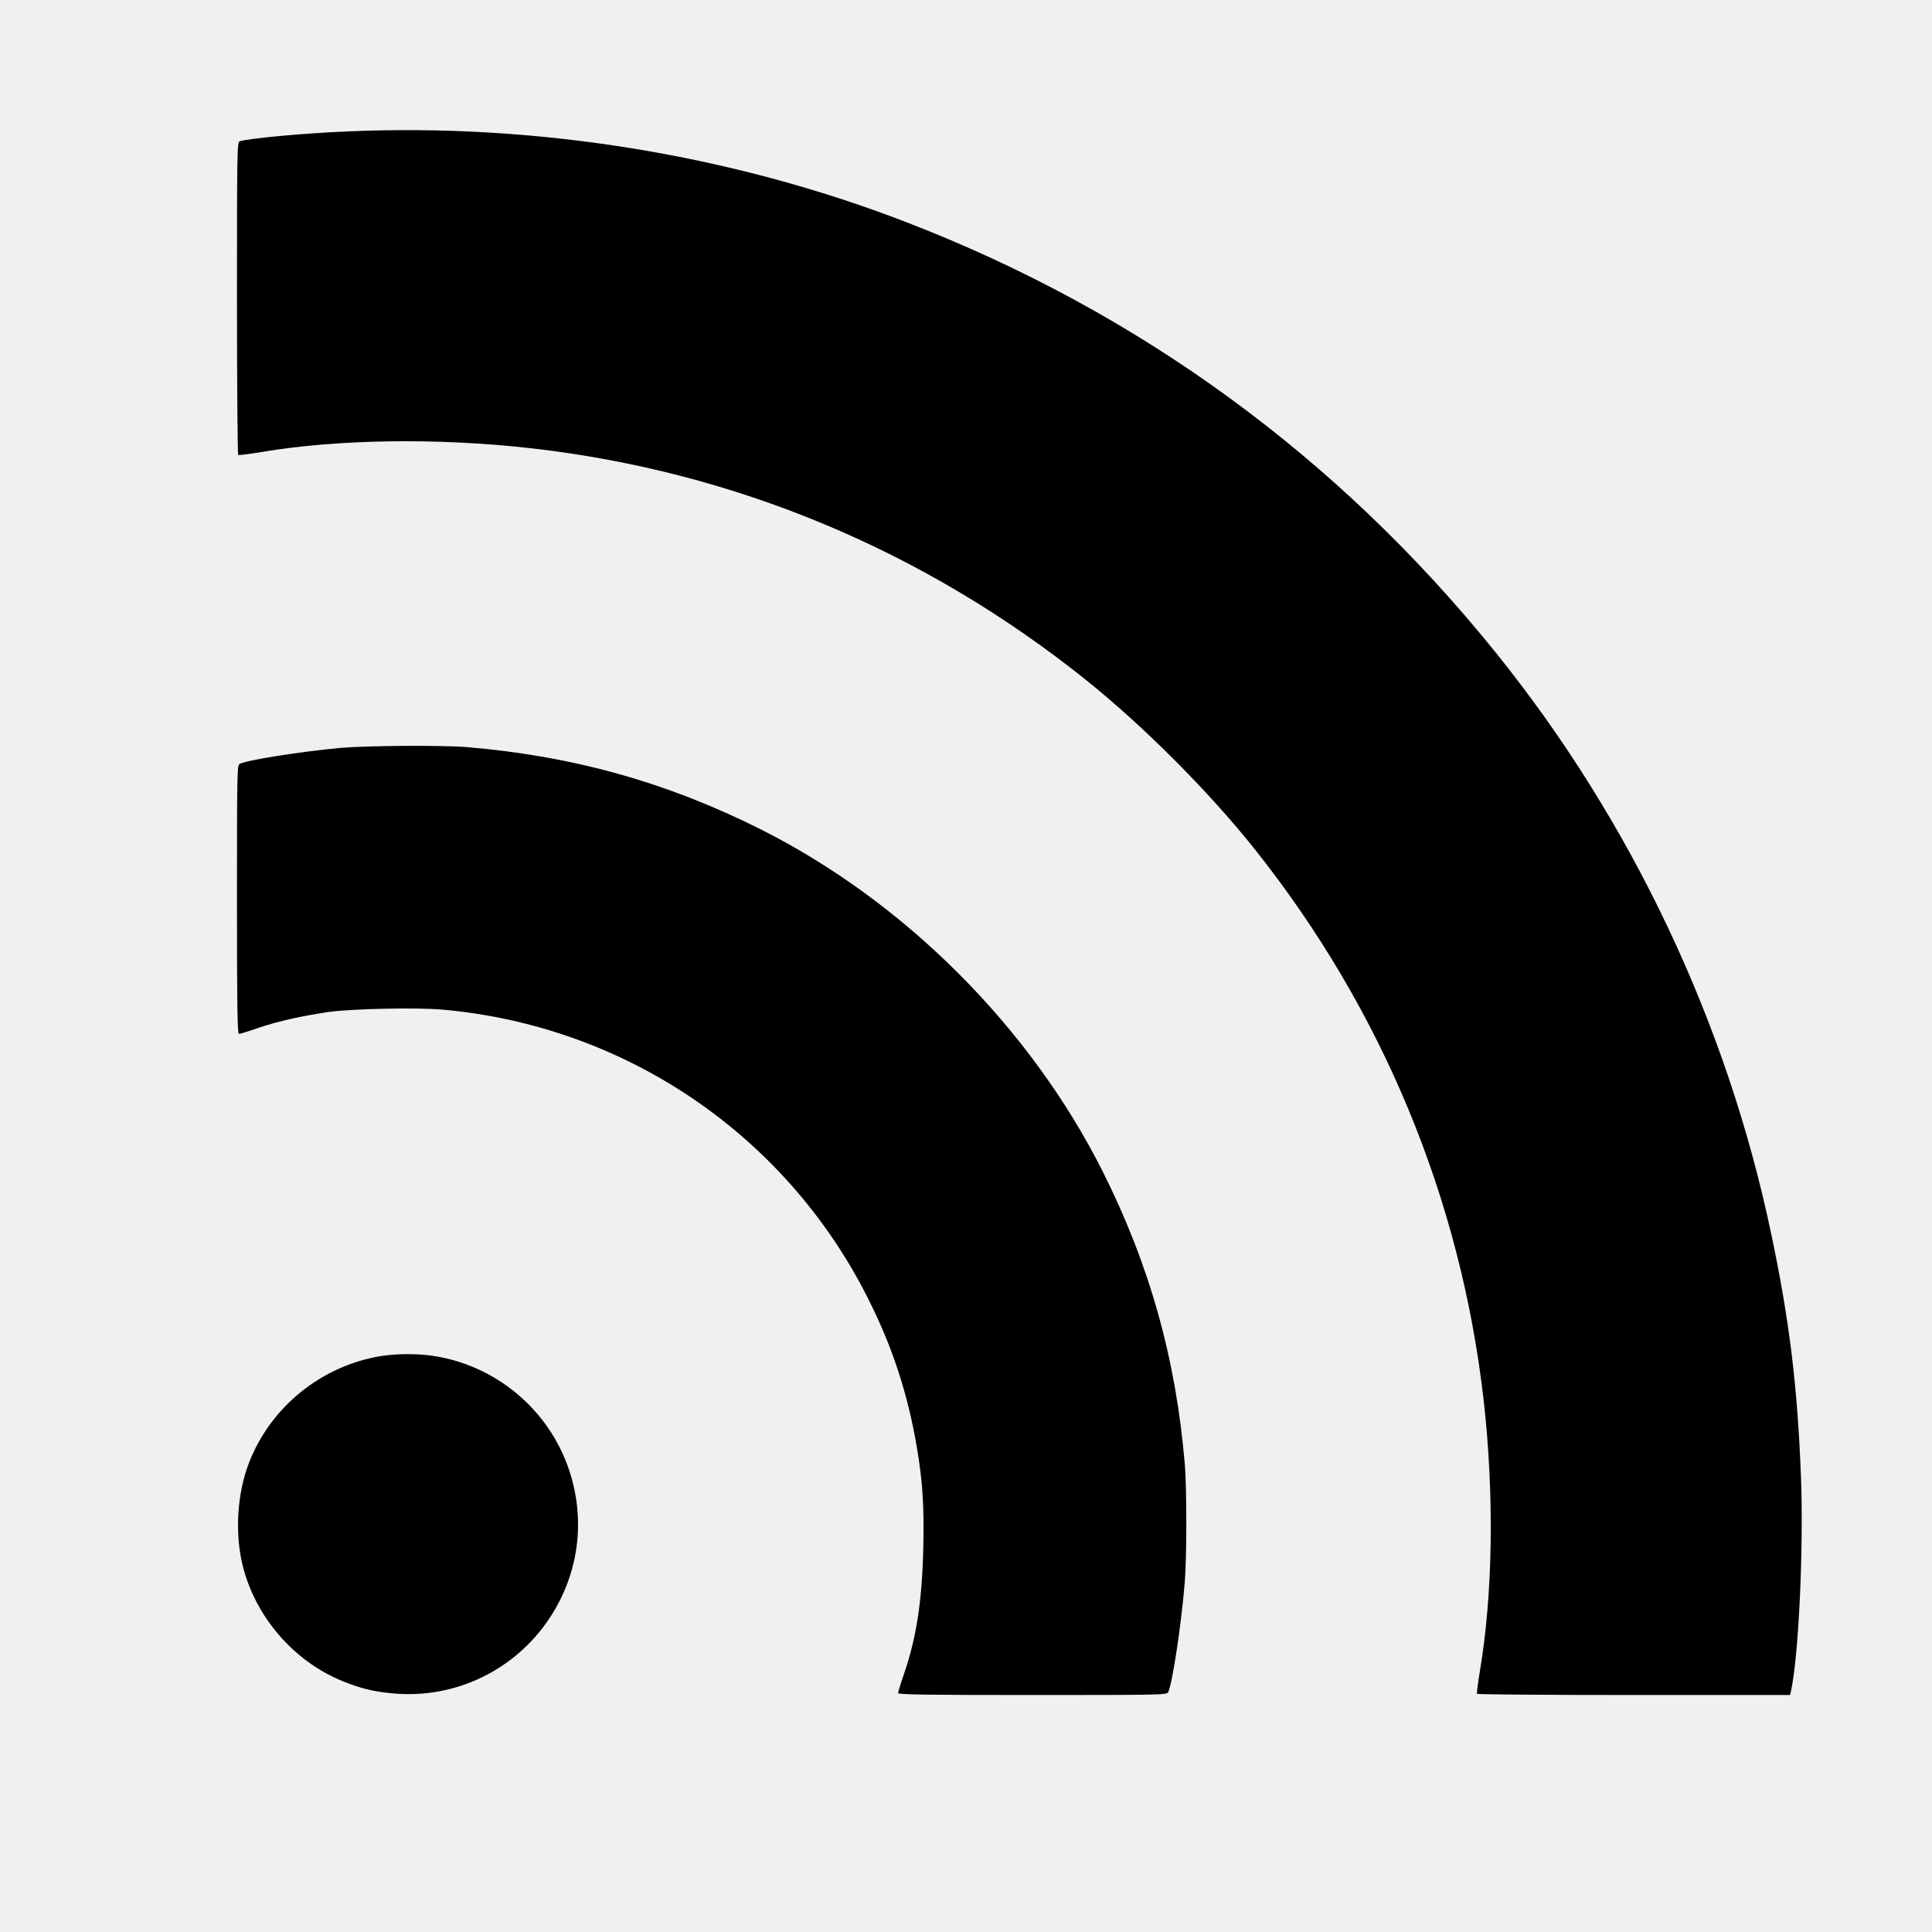
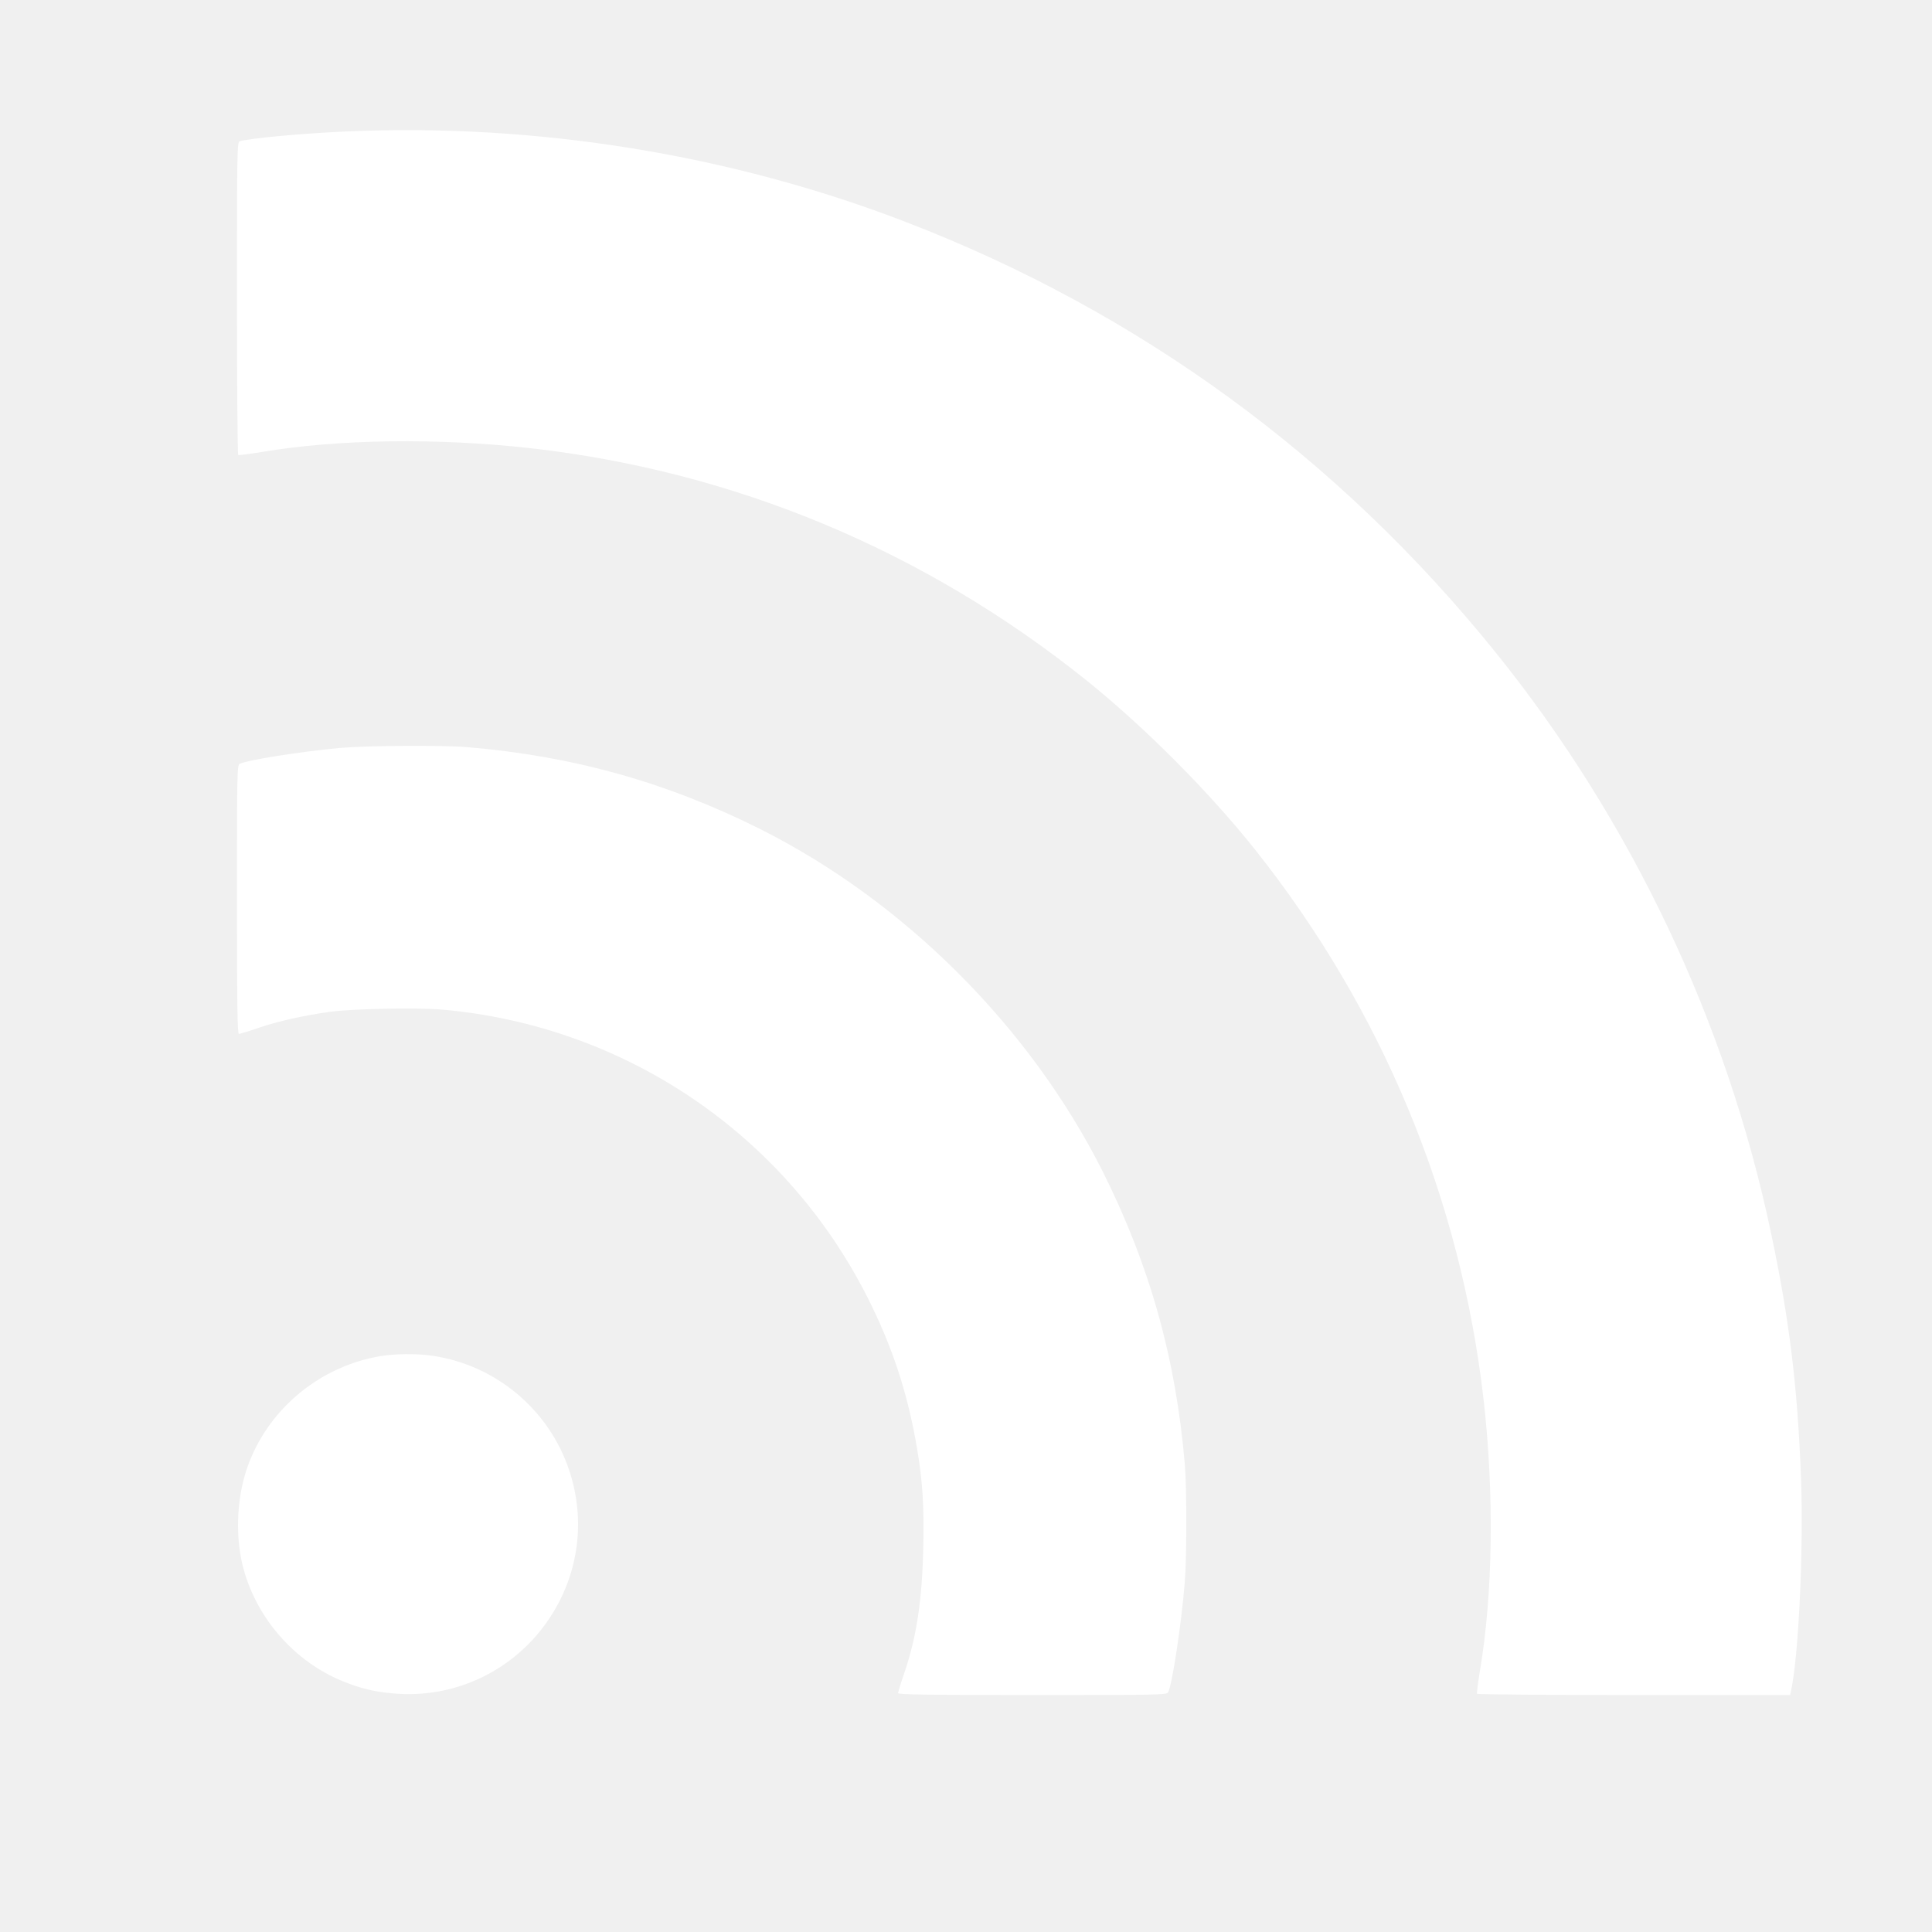
- <svg xmlns="http://www.w3.org/2000/svg" version="1.0" width="1280pt" height="1280pt" viewBox="0 0 1280 1280" preserveAspectRatio="xMidYMid meet">
-   <g transform="translate(0,1280) scale(0.1,-0.1)" fill="#000000" stroke="none">
-     <path d="M2295 11929 c-284 -12 -642 -45 -707 -65 -17 -5 -18 -63 -18 -1039 0 -569 4 -1036 8 -1039 5 -3 74 6 153 19 510 86 1168 95 1789 25 1348 -153 2602 -677 3670 -1531 385 -308 820 -744 1126 -1129 842 -1060 1362 -2313 1514 -3650 70 -621 61 -1279 -25 -1789 -13 -79 -22 -148 -19 -153 3 -4 471 -8 1039 -8 l1035 0 5 23 c51 225 85 942 67 1419 -23 605 -77 1044 -198 1617 -294 1400 -927 2734 -1823 3846 -1043 1295 -2364 2259 -3909 2854 -1158 447 -2451 656 -3707 600z" />
-     <path d="M2255 7845 c-269 -25 -620 -81 -667 -106 -17 -9 -18 -55 -18 -899 0 -706 3 -890 13 -890 6 0 66 18 132 41 130 44 288 79 467 105 154 21 577 30 749 15 1207 -107 2267 -823 2814 -1902 166 -327 268 -637 330 -1001 38 -227 48 -384 42 -662 -8 -348 -44 -590 -126 -831 -23 -66 -41 -126 -41 -132 0 -10 184 -13 890 -13 844 0 890 1 899 18 27 50 88 452 110 725 14 162 14 624 1 782 -59 703 -233 1323 -545 1945 -481 956 -1313 1788 -2270 2268 -620 310 -1239 483 -1940 542 -165 14 -669 10 -840 -5z" />
-     <path d="M2519 3815 c-391 -66 -725 -336 -868 -703 -79 -201 -96 -462 -45 -677 83 -344 338 -641 666 -774 116 -47 205 -69 330 -80 412 -39 811 153 1040 500 193 292 240 648 128 981 -135 403 -492 699 -914 757 -100 14 -241 12 -337 -4z" />
+ <svg xmlns="http://www.w3.org/2000/svg" version="1.0" width="1280pt" height="1280pt" viewBox="0 0 1280 1280" preserveAspectRatio="xMidYMid meet" id="svg177">
+   <defs id="defs181" />
+   <g transform="translate(0,1280) scale(0.1,-0.1)" fill="#000000" stroke="none" id="g175" style="fill:#ffffff">
+     <path d="M2295 11929 c-284 -12 -642 -45 -707 -65 -17 -5 -18 -63 -18 -1039 0 -569 4 -1036 8 -1039 5 -3 74 6 153 19 510 86 1168 95 1789 25 1348 -153 2602 -677 3670 -1531 385 -308 820 -744 1126 -1129 842 -1060 1362 -2313 1514 -3650 70 -621 61 -1279 -25 -1789 -13 -79 -22 -148 -19 -153 3 -4 471 -8 1039 -8 l1035 0 5 23 c51 225 85 942 67 1419 -23 605 -77 1044 -198 1617 -294 1400 -927 2734 -1823 3846 -1043 1295 -2364 2259 -3909 2854 -1158 447 -2451 656 -3707 600z" id="path169" style="fill:#ffffff" />
+     <path d="M2255 7845 c-269 -25 -620 -81 -667 -106 -17 -9 -18 -55 -18 -899 0 -706 3 -890 13 -890 6 0 66 18 132 41 130 44 288 79 467 105 154 21 577 30 749 15 1207 -107 2267 -823 2814 -1902 166 -327 268 -637 330 -1001 38 -227 48 -384 42 -662 -8 -348 -44 -590 -126 -831 -23 -66 -41 -126 -41 -132 0 -10 184 -13 890 -13 844 0 890 1 899 18 27 50 88 452 110 725 14 162 14 624 1 782 -59 703 -233 1323 -545 1945 -481 956 -1313 1788 -2270 2268 -620 310 -1239 483 -1940 542 -165 14 -669 10 -840 -5z" id="path171" style="fill:#ffffff" />
+     <path d="M2519 3815 c-391 -66 -725 -336 -868 -703 -79 -201 -96 -462 -45 -677 83 -344 338 -641 666 -774 116 -47 205 -69 330 -80 412 -39 811 153 1040 500 193 292 240 648 128 981 -135 403 -492 699 -914 757 -100 14 -241 12 -337 -4z" id="path173" style="fill:#ffffff" />
  </g>
</svg>
